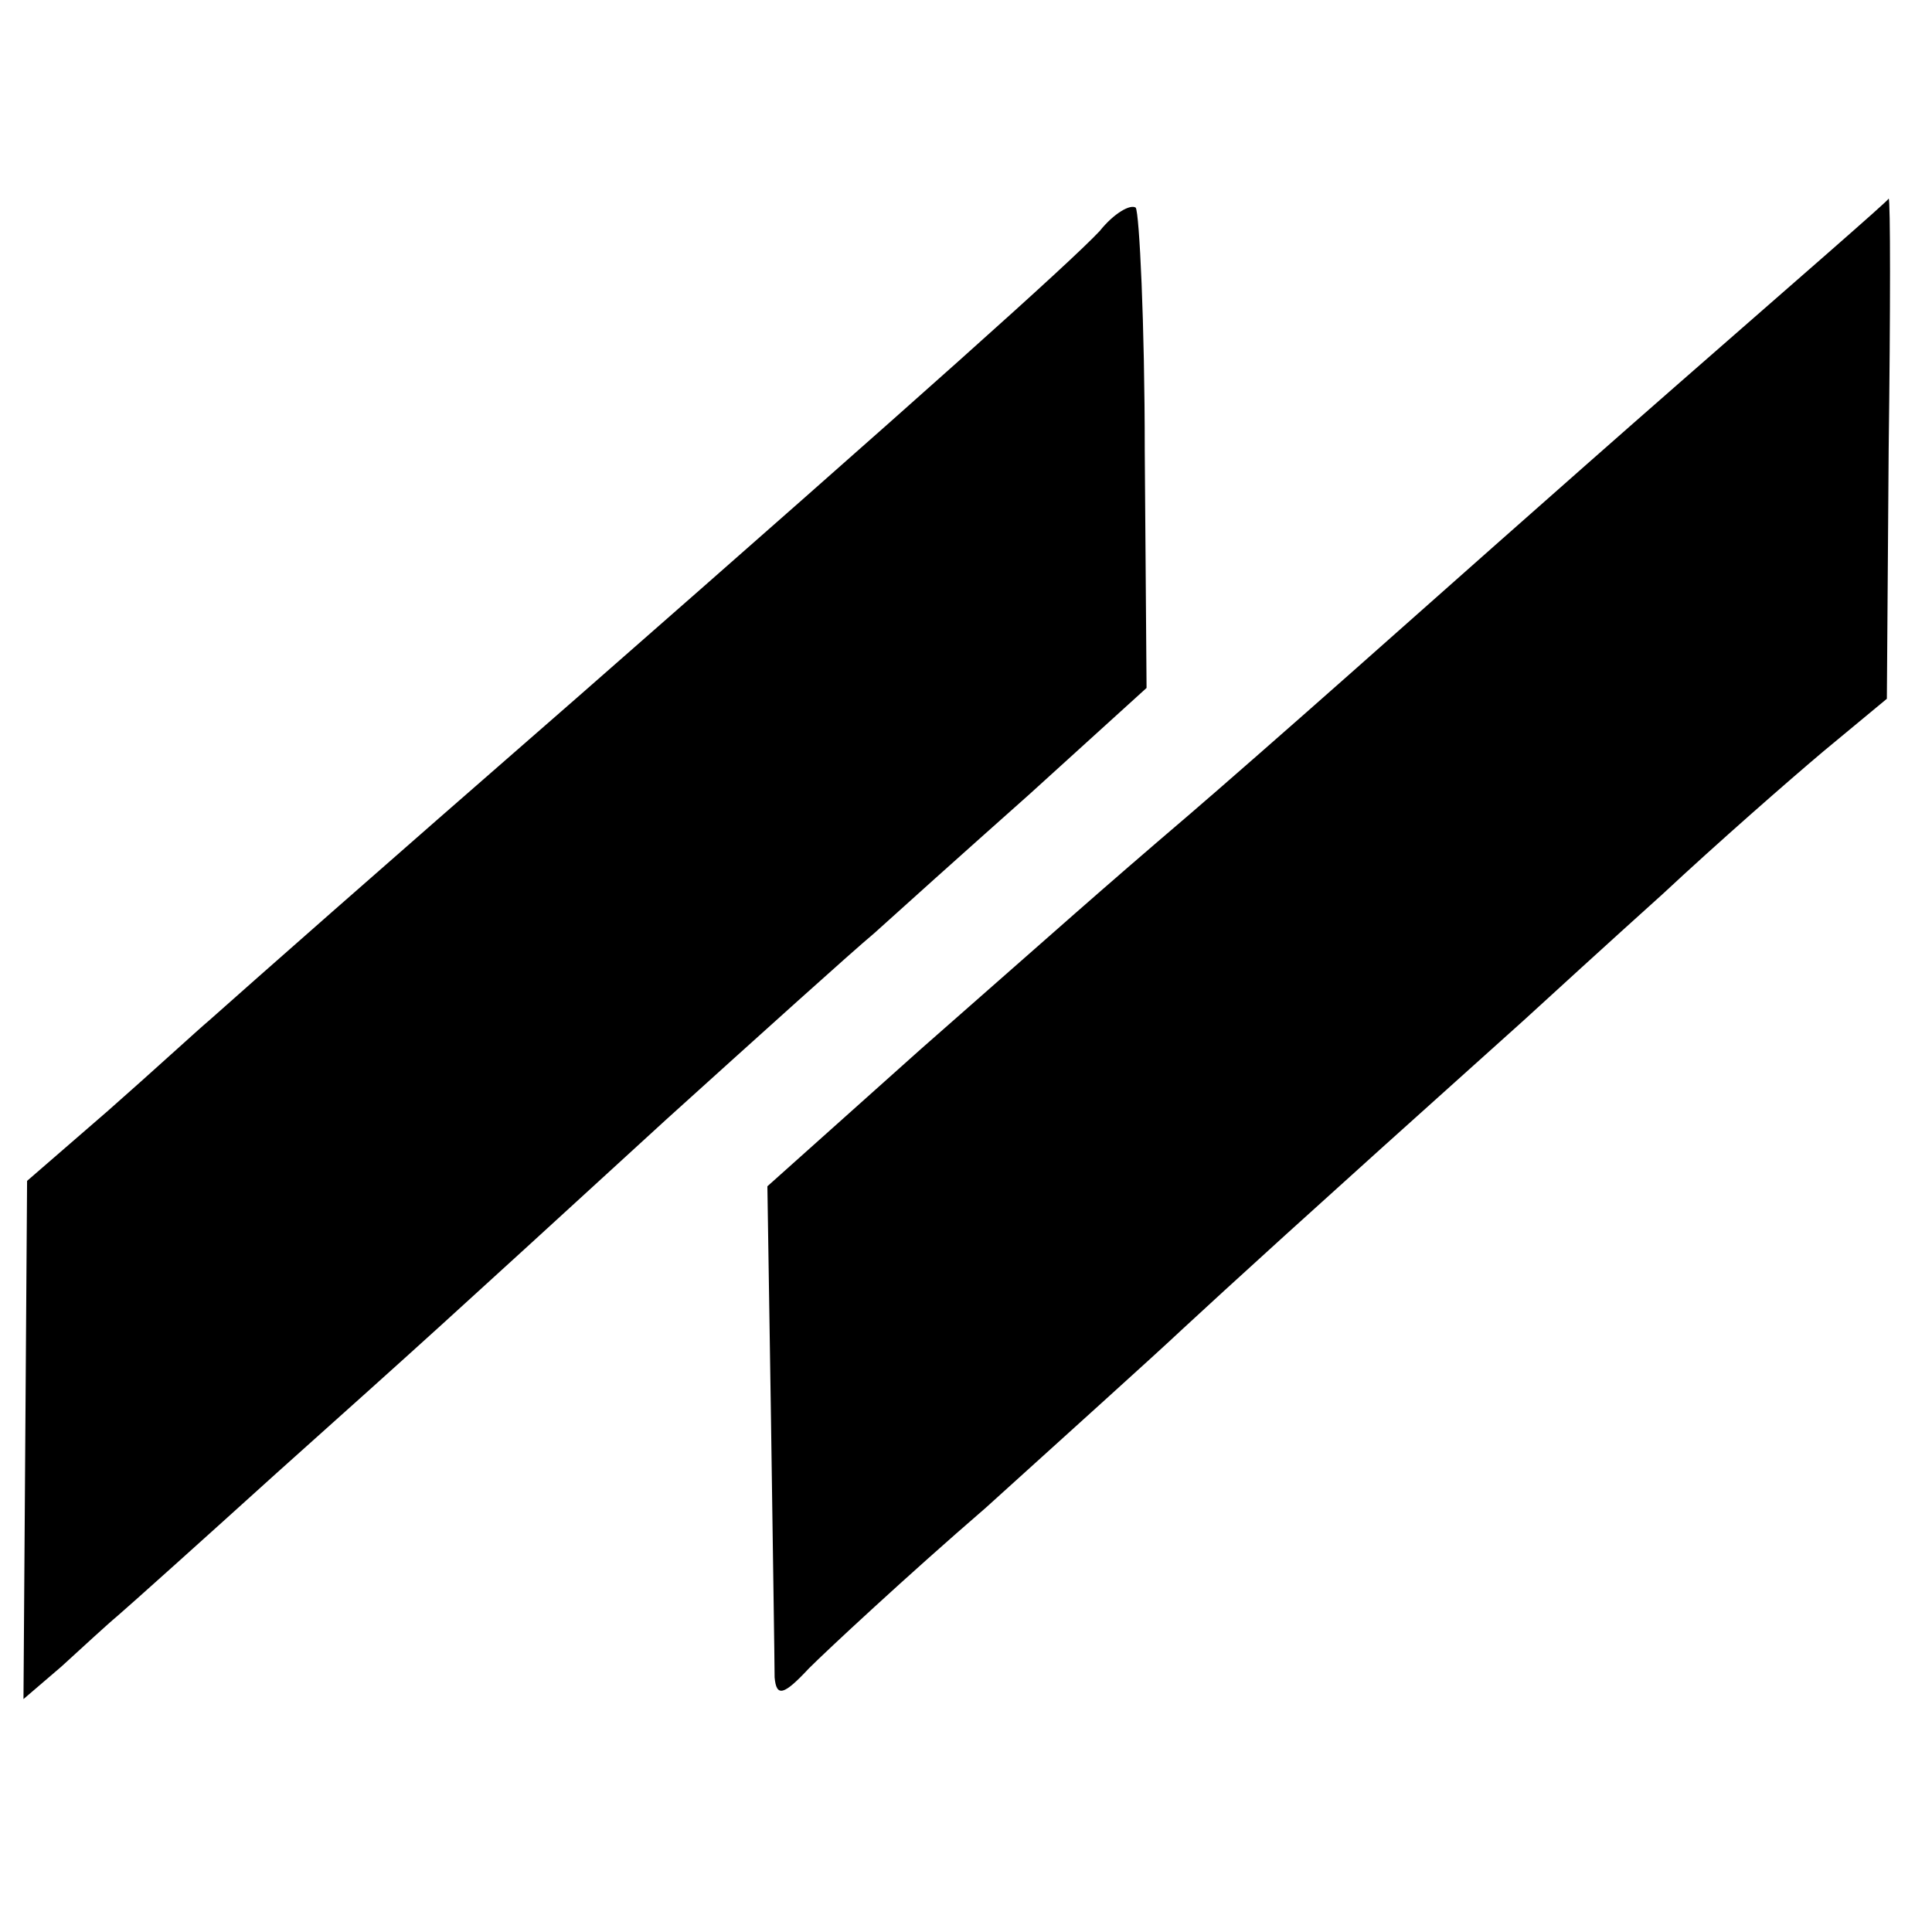
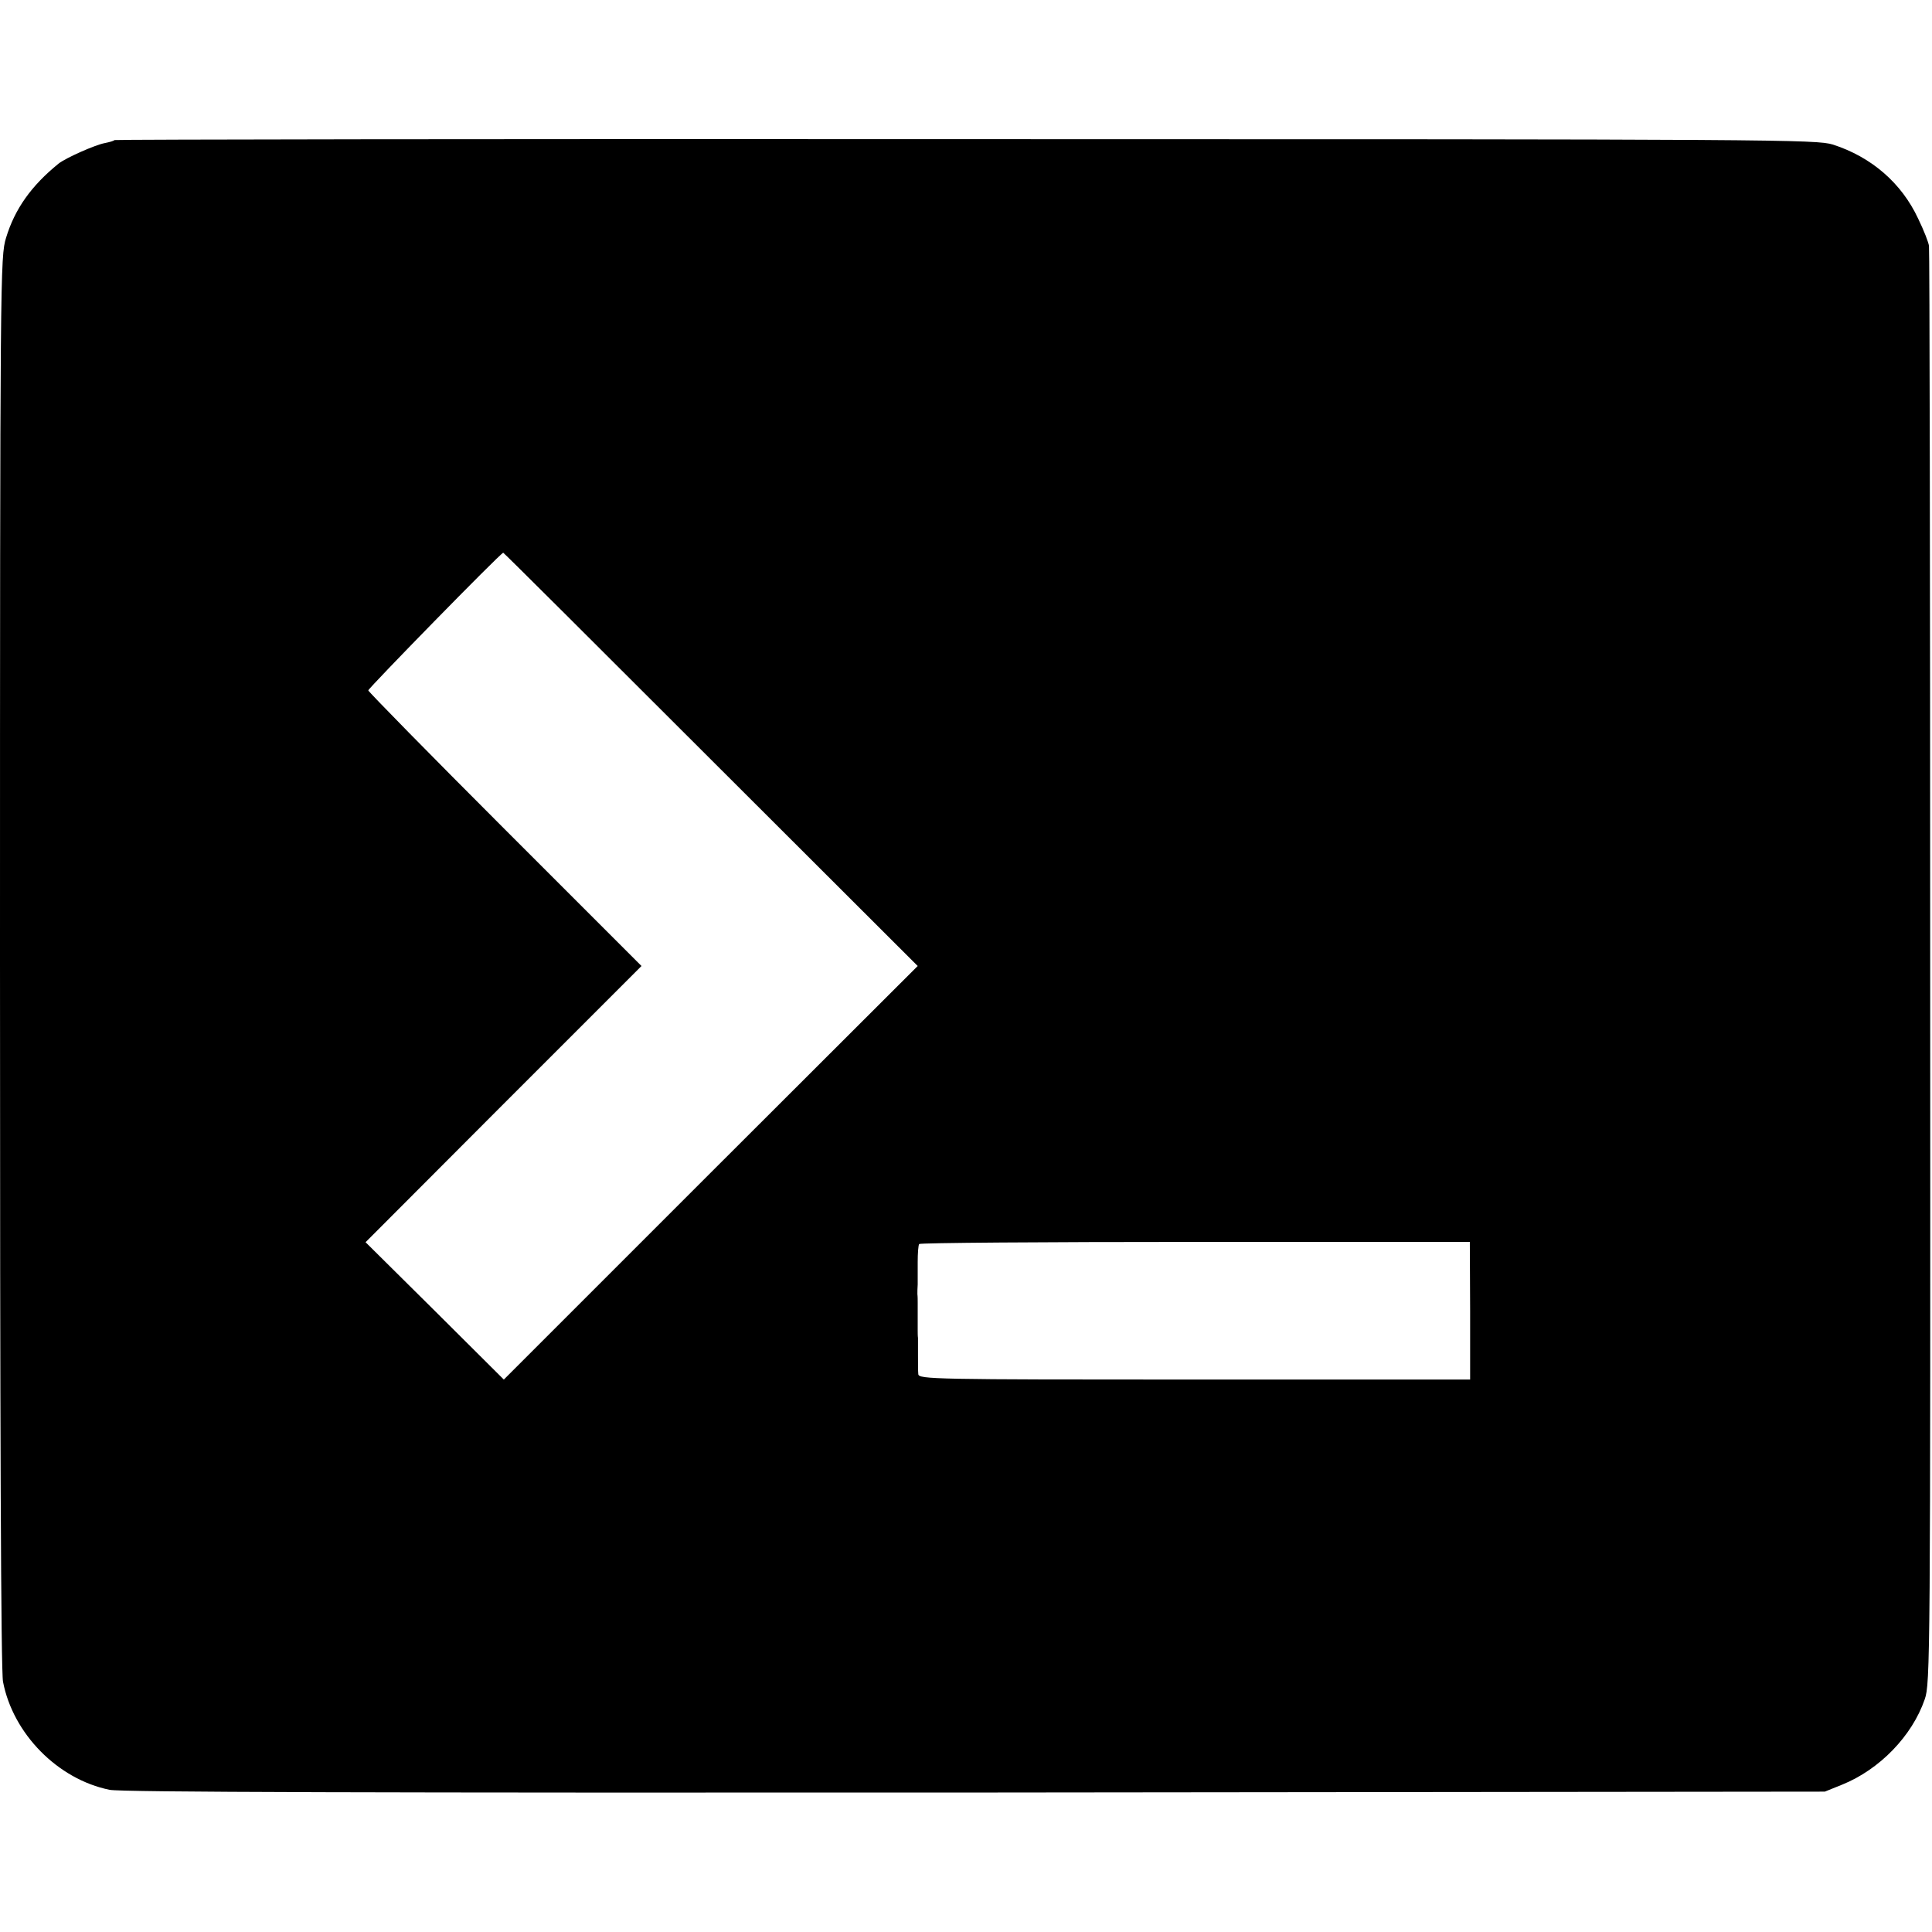
- <svg xmlns="http://www.w3.org/2000/svg" version="1.0" width="107pt" height="107pt" viewBox="0 0 107 107" preserveAspectRatio="xMidYMid meet">
-   <g transform="translate(0,107) scale(0.1,-0.1)" fill="#000000" stroke="none">
-     <path d="M609 942 c-17 -18 -95 -88 -289 -258 -117 -102 -177 -155 -204 -179 -6 -5 -31 -28 -56 -50 l-45 -39 -1 -144 -1 -143 21 18 c11 10 25 23 31 28 7 6 46 41 88 79 86 77 86 77 216 196 52 47 103 93 115 103 11 10 50 45 86 77 l65 59 -1 131 c0 71 -3 132 -5 135 -3 2 -12 -3 -20 -13z" />
-     <path d="M929 857 c-64 -56 -145 -128 -180 -159 -35 -31 -75 -66 -89 -78 -55 -47 -68 -59 -150 -131 l-85 -76 2 -129 c1 -71 2 -135 2 -143 1 -11 5 -10 19 5 10 10 54 51 98 89 43 39 92 83 109 99 26 24 63 58 189 171 12 11 47 43 77 70 30 28 70 63 89 79 l35 29 1 138 c1 77 1 139 0 139 0 -1 -53 -47 -117 -103z" />
+ <svg xmlns="http://www.w3.org/2000/svg" version="1.0" width="640pt" height="640pt" viewBox="0 0 640 640" preserveAspectRatio="xMidYMid meet">
+   <g transform="translate(0,640) scale(0.1,-0.1)" fill="#000000" stroke="none">
+     <path d="M379 5936 c-2 -3 -17 -7 -32 -10 -32 -6 -129 -49 -153 -68 -90 -73 -145 -150 -174 -246 -19 -62 -20 -110 -20 -2396 0 -1549 3 -2351 10 -2387 33 -172 181 -323 353 -358 37 -8 883 -10 2867 -9 l2815 3 57 23 c124 50 232 161 274 283 18 52 19 127 18 2424 0 1304 -2 2379 -4 2390 -1 11 -17 52 -36 91 -55 118 -155 204 -282 245 -55 17 -177 18 -2873 18 -1549 1 -2818 -1 -2820 -3z m1975 -2051 l686 -685 -686 -685 -685 -685 -229 228 -229 227 457 458 457 457 -452 452 c-249 249 -453 457 -453 461 0 7 437 454 447 456 1 1 310 -307 687 -684z m2516 -1827 l0 -228 -913 0 c-863 0 -914 1 -915 18 -1 9 -1 37 -1 62 0 25 0 51 0 58 -1 6 -1 19 -1 27 0 8 0 22 0 30 0 8 0 22 0 30 0 8 0 22 0 30 0 8 0 21 -1 28 0 6 0 21 1 32 0 11 0 44 0 74 0 29 2 57 5 60 2 4 413 7 914 7 l910 0 1 -228z" />
  </g>
</svg>
